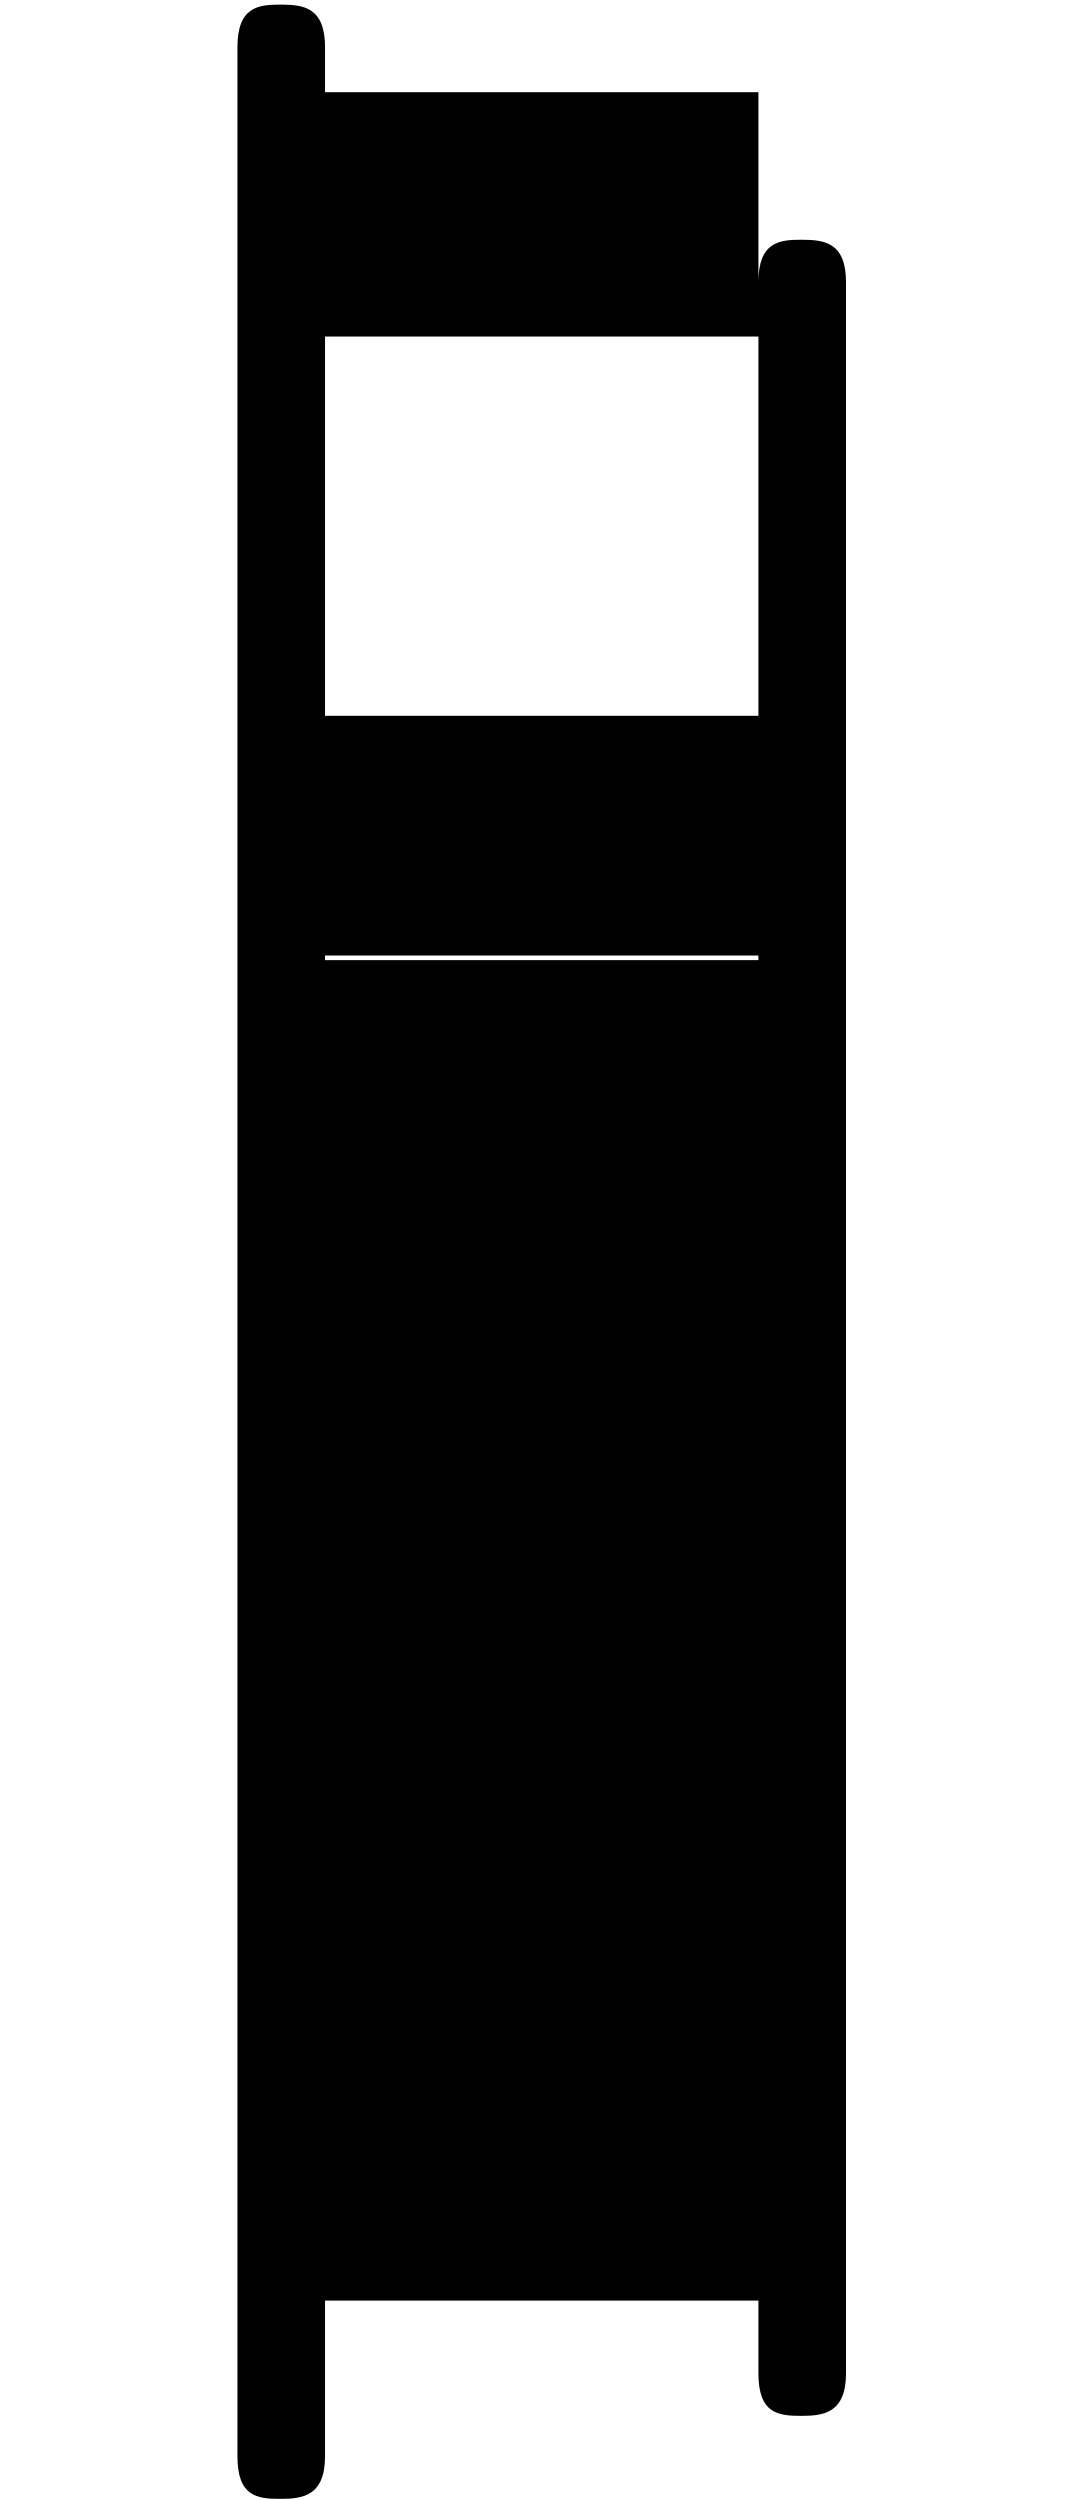
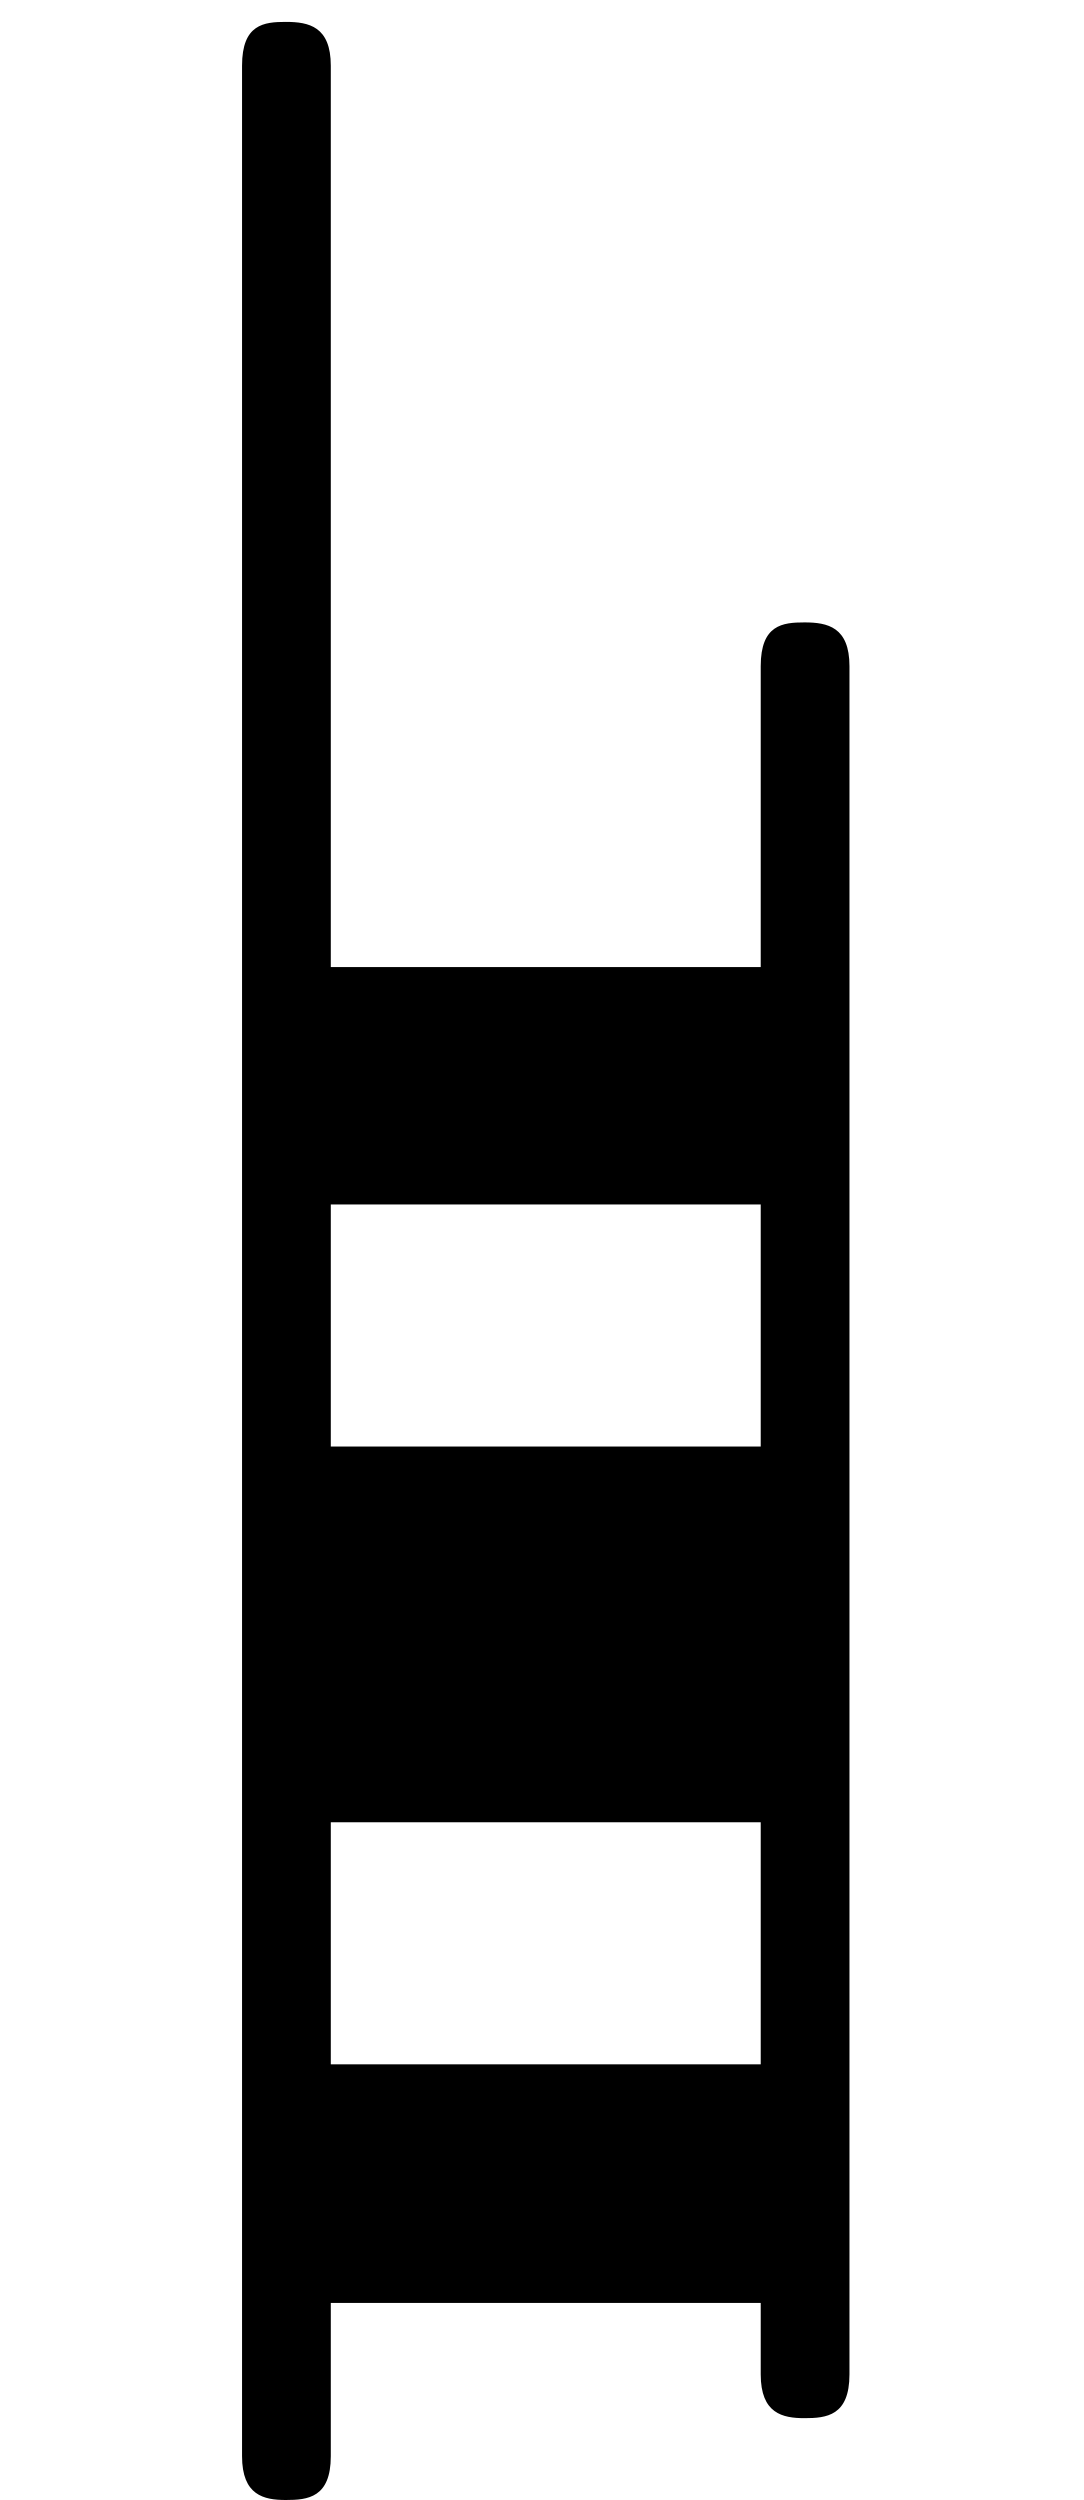
- <svg xmlns="http://www.w3.org/2000/svg" viewBox="-0.206 0.318 0.94 2.169">
-   <path d="m 0.076,2.448 v -0.134 h 0.376 v 0.063 c 0,0.035 0.017,0.037 0.037,0.037 0.019,0 0.039,-0.002 0.039,-0.037 v -1.814 c 0,-0.035 -0.019,-0.037 -0.039,-0.037 -0.019,0 -0.037,0.002 -0.037,0.037 v 0.584 h -0.376 v -0.788 c 0,-0.035 -0.019,-0.037 -0.039,-0.037 -0.019,0 -0.037,0.002 -0.037,0.037 v 2.09 c 0,0.035 0.017,0.037 0.037,0.037 0.019,0 0.039,-0.002 0.039,-0.037 z m 0,-2.05 h 0.376 v 0.212 h -0.376 z m 0,0.541 h 0.376 v 0.212 h -0.376 z" />
+ <svg xmlns="http://www.w3.org/2000/svg" viewBox="-0.206 0.318 0.94 2.169" version="1.1" id="svg1">
+   <defs id="defs1" />
+   <path d="M 0.081,2.449 V 2.316 h 0.373 v 0.062 c 0,0.034 0.019,0.038 0.038,0.038 0.019,0 0.039,-0.002 0.039,-0.038 V 0.896 c 0,-0.034 -0.019,-0.038 -0.039,-0.038 -0.019,0 -0.038,0.002 -0.038,0.038 V 1.157 H 0.081 V 0.375 c 0,-0.034 -0.019,-0.038 -0.039,-0.038 -0.019,0 -0.038,0.002 -0.038,0.038 V 2.449 c 0,0.034 0.019,0.038 0.038,0.038 0.019,0 0.039,-0.002 0.039,-0.038 z m 0,-1.086 h 0.373 v 0.21 h -0.373 z m 0,0.536 h 0.373 v 0.21 h -0.373 z" id="path1-8" style="stroke-width:0.992" />
</svg>
